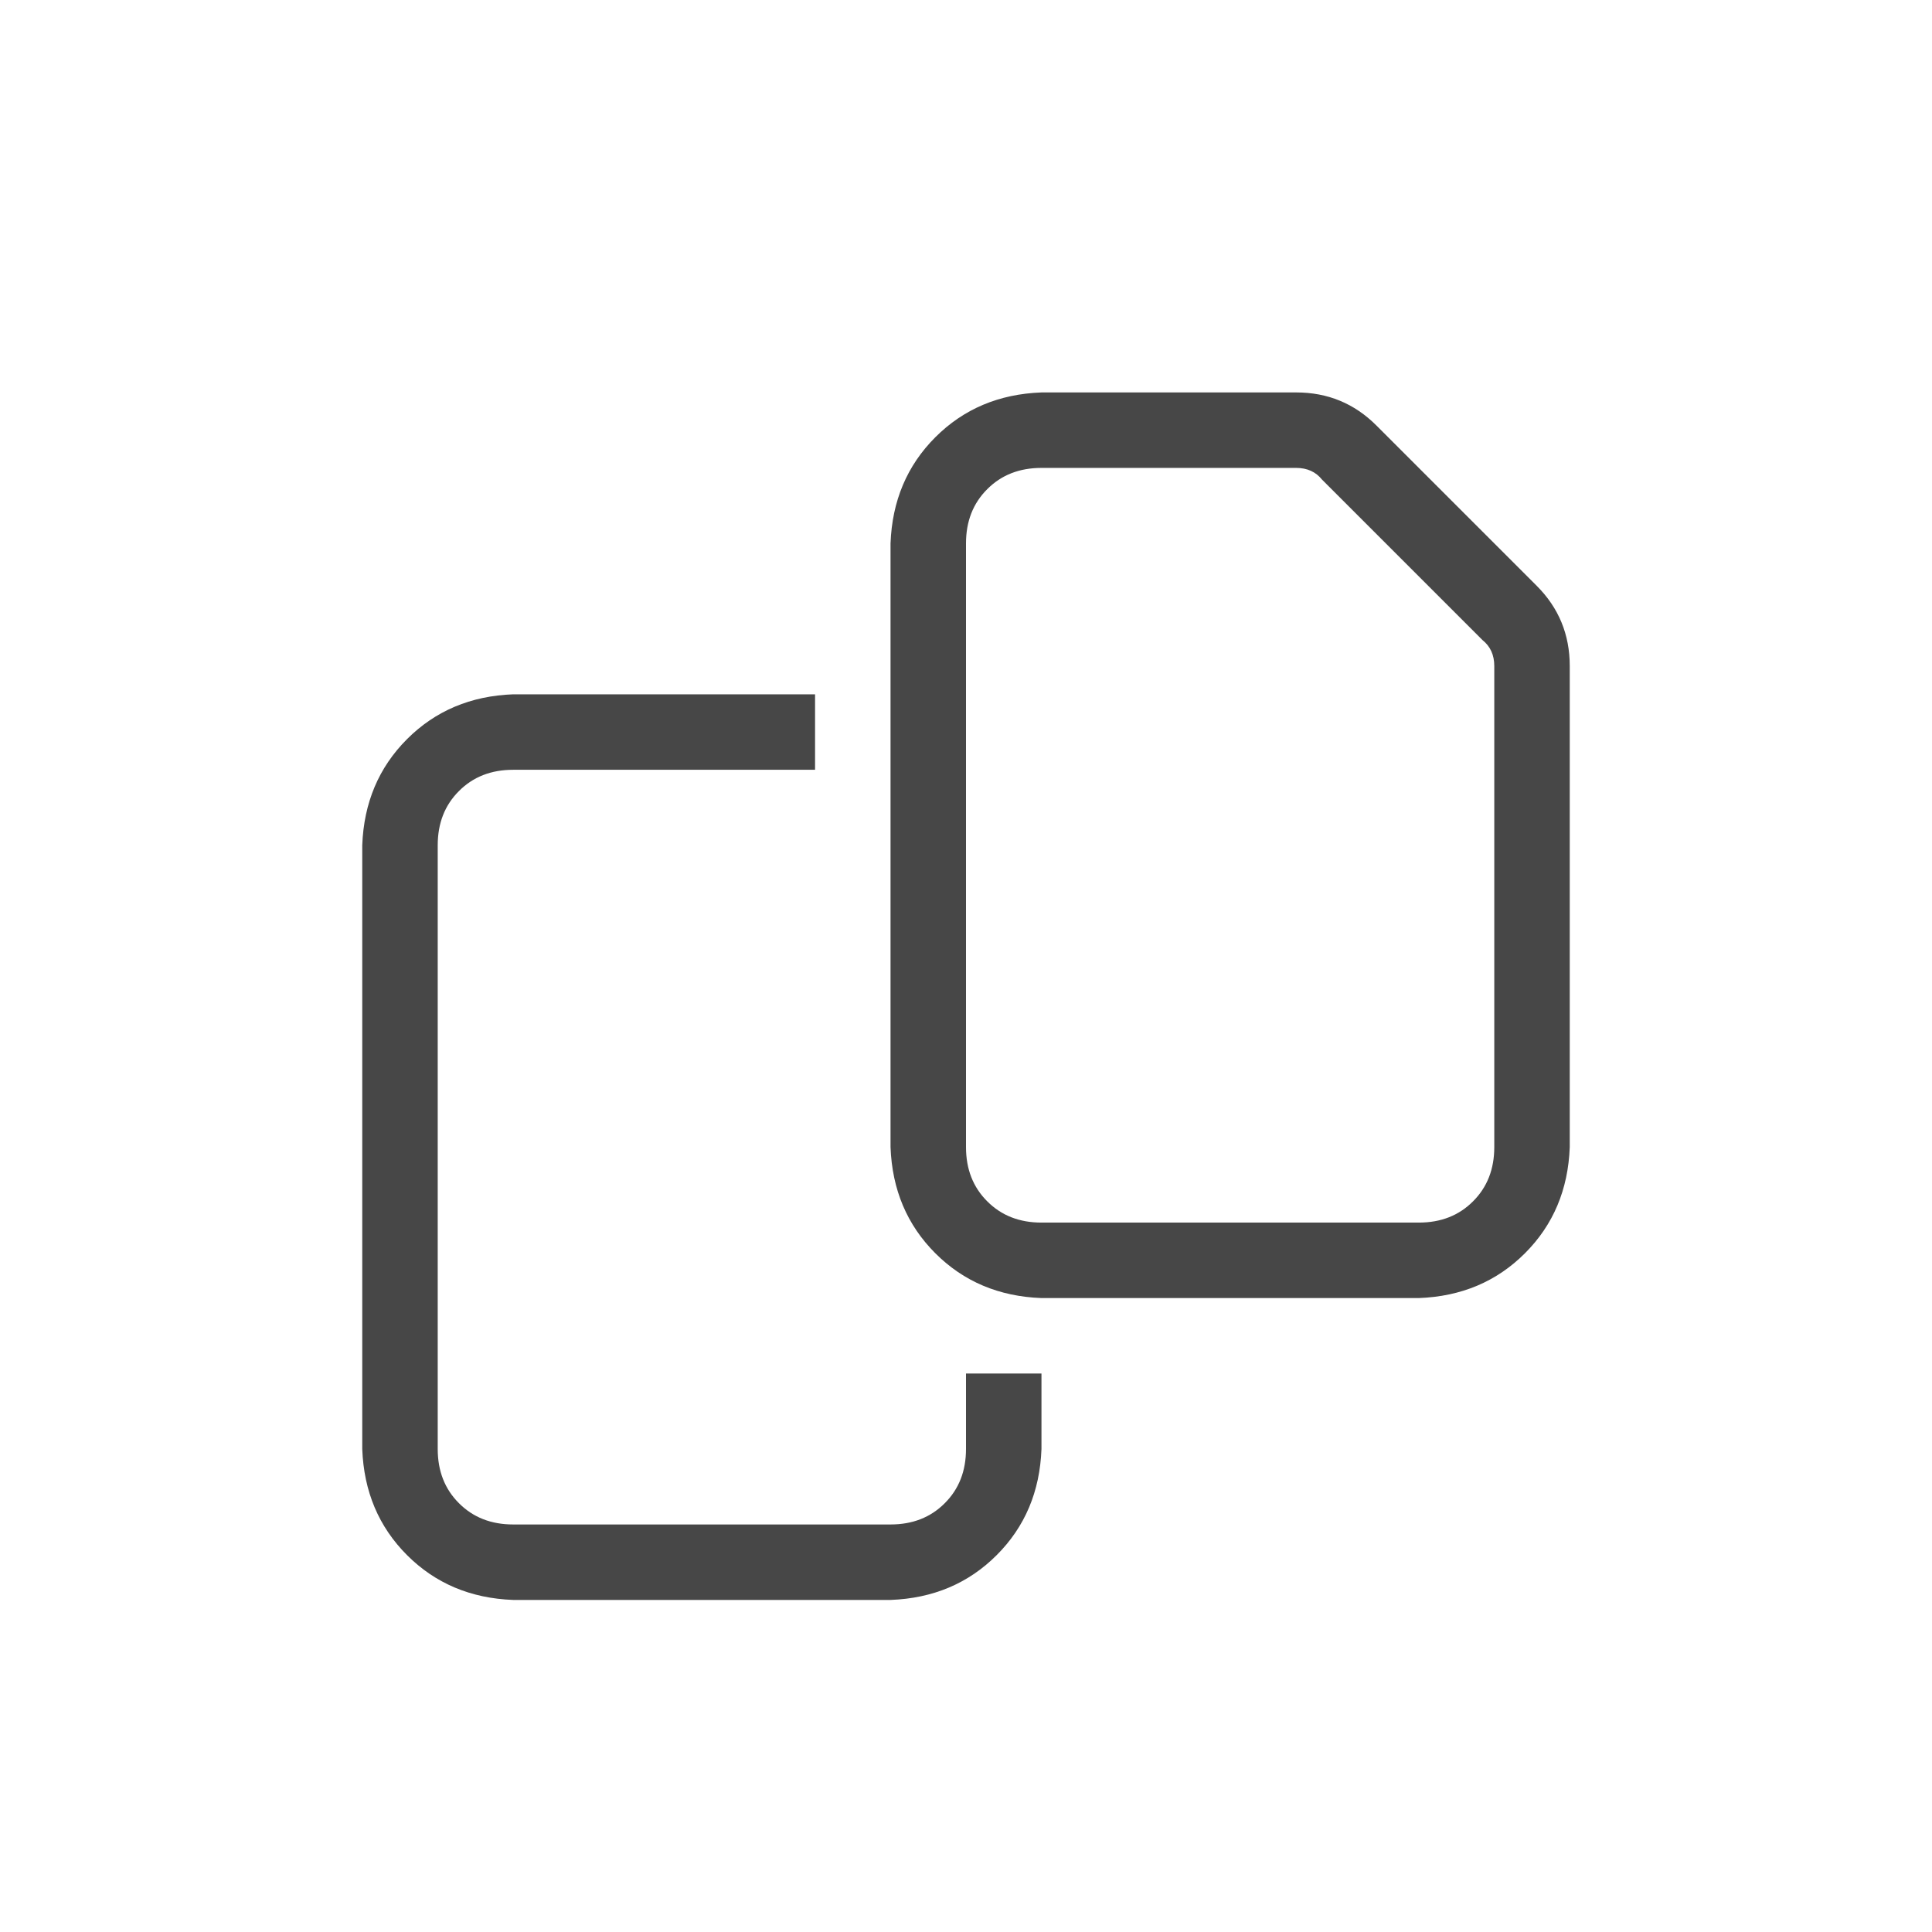
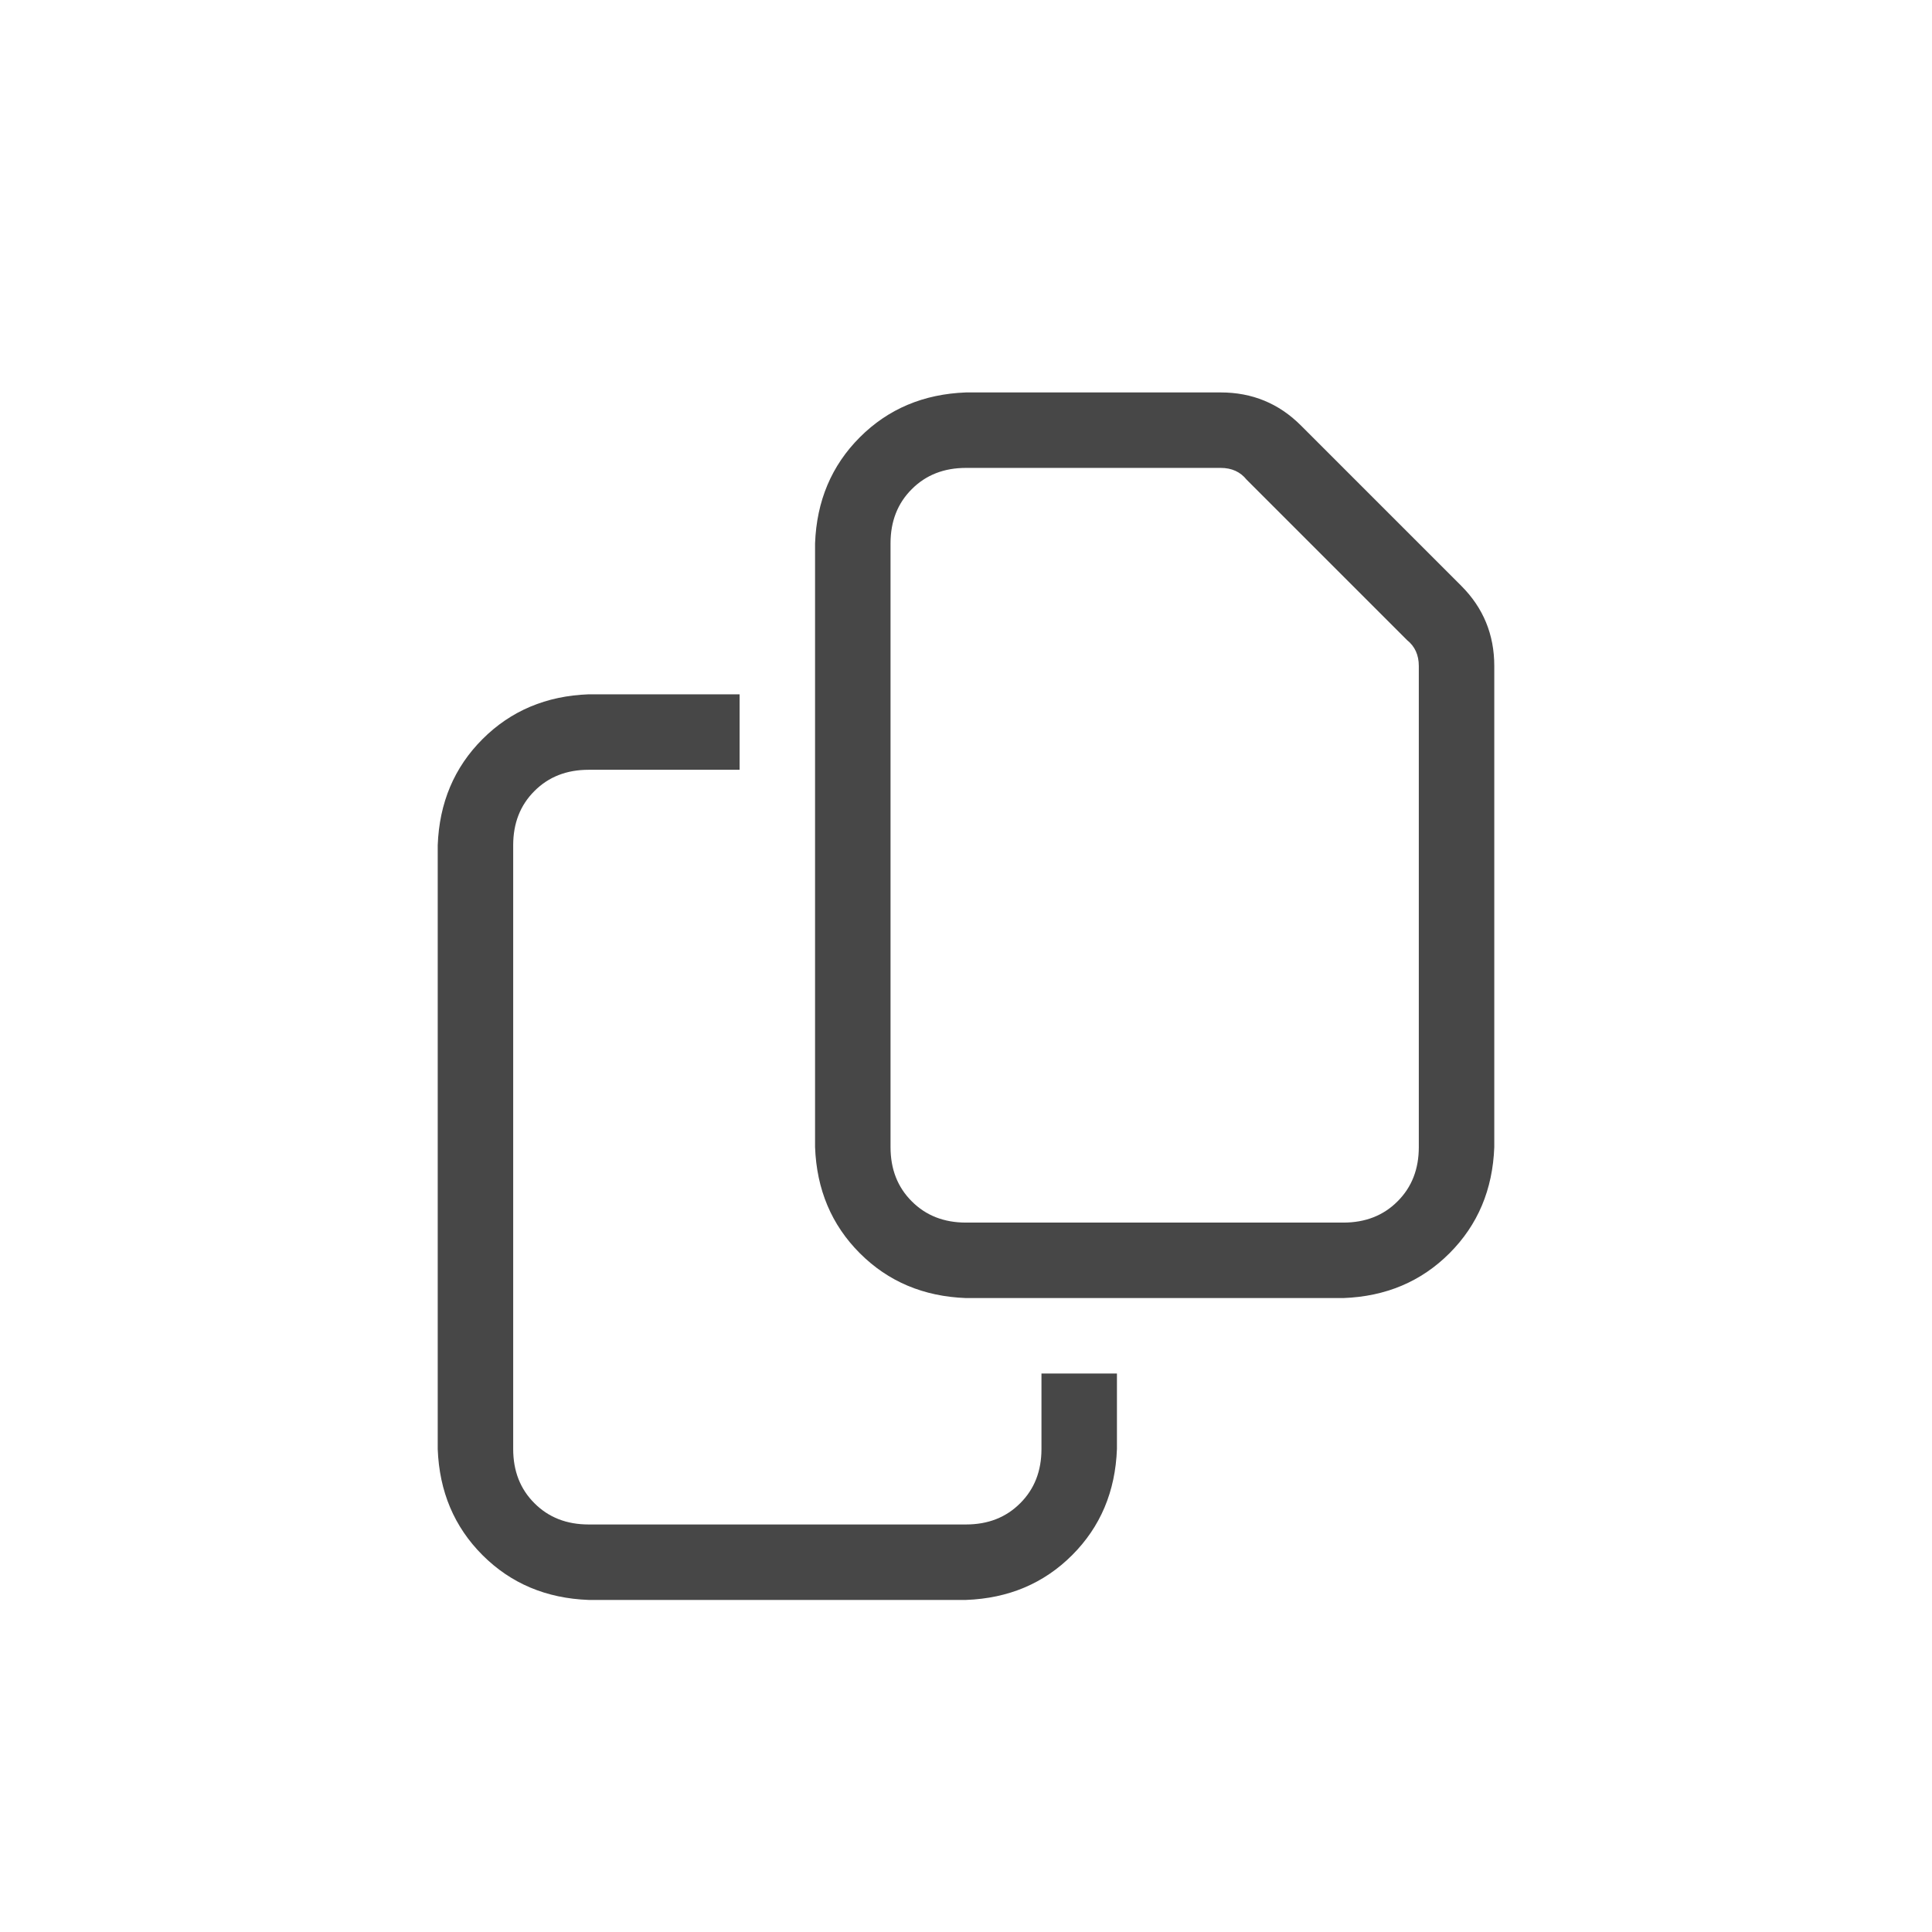
<svg xmlns="http://www.w3.org/2000/svg" width="32" height="32" viewBox="0 0 32 32" fill="none">
  <g id="standalone / md / copy-md / regular">
-     <path id="icon" d="M23.5 20.25C23.865 20.25 24.164 20.133 24.398 19.898C24.633 19.664 24.75 19.365 24.75 19V11.031C24.75 10.849 24.685 10.706 24.555 10.602L21.898 7.945C21.794 7.815 21.651 7.75 21.469 7.75H17.25C16.885 7.75 16.586 7.867 16.352 8.102C16.117 8.336 16 8.635 16 9V19C16 19.365 16.117 19.664 16.352 19.898C16.586 20.133 16.885 20.25 17.25 20.25H23.5ZM25.453 9.703C25.818 10.068 26 10.51 26 11.031V19C25.974 19.703 25.727 20.289 25.258 20.758C24.789 21.227 24.203 21.474 23.5 21.5H17.25C16.547 21.474 15.961 21.227 15.492 20.758C15.023 20.289 14.776 19.703 14.75 19V9C14.776 8.297 15.023 7.711 15.492 7.242C15.961 6.773 16.547 6.526 17.25 6.5H21.469C21.99 6.5 22.432 6.682 22.797 7.047L25.453 9.703ZM8.5 11.5H13.5V12.75H8.5C8.135 12.75 7.836 12.867 7.602 13.102C7.367 13.336 7.25 13.635 7.25 14V24C7.25 24.365 7.367 24.664 7.602 24.898C7.836 25.133 8.135 25.25 8.5 25.25H14.75C15.115 25.25 15.414 25.133 15.648 24.898C15.883 24.664 16 24.365 16 24V22.75H17.25V24C17.224 24.703 16.977 25.289 16.508 25.758C16.039 26.227 15.453 26.474 14.75 26.5H8.5C7.797 26.474 7.211 26.227 6.742 25.758C6.273 25.289 6.026 24.703 6 24V14C6.026 13.297 6.273 12.711 6.742 12.242C7.211 11.773 7.797 11.526 8.5 11.5Z" fill="black" fill-opacity="0.72" />
+     <path id="icon" d="M22.25 20.25C22.615 20.25 22.914 20.133 23.148 19.898C23.383 19.664 23.5 19.365 23.5 19V11.031C23.5 10.849 23.435 10.706 23.305 10.602L20.648 7.945C20.544 7.815 20.401 7.75 20.219 7.75H16C15.635 7.75 15.336 7.867 15.102 8.102C14.867 8.336 14.75 8.635 14.75 9V19C14.75 19.365 14.867 19.664 15.102 19.898C15.336 20.133 15.635 20.25 16 20.25H22.25ZM24.203 9.703C24.568 10.068 24.75 10.51 24.75 11.031V19C24.724 19.703 24.477 20.289 24.008 20.758C23.539 21.227 22.953 21.474 22.25 21.5H16C15.297 21.474 14.711 21.227 14.242 20.758C13.773 20.289 13.526 19.703 13.5 19V9C13.526 8.297 13.773 7.711 14.242 7.242C14.711 6.773 15.297 6.526 16 6.5H20.219C20.74 6.5 21.182 6.682 21.547 7.047L24.203 9.703ZM9.75 11.5H12.25V12.75H9.75C9.385 12.75 9.086 12.867 8.852 13.102C8.617 13.336 8.5 13.635 8.5 14V24C8.5 24.365 8.617 24.664 8.852 24.898C9.086 25.133 9.385 25.25 9.75 25.25H16C16.365 25.25 16.664 25.133 16.898 24.898C17.133 24.664 17.25 24.365 17.25 24V22.75H18.5V24C18.474 24.703 18.227 25.289 17.758 25.758C17.289 26.227 16.703 26.474 16 26.5H9.75C9.047 26.474 8.461 26.227 7.992 25.758C7.523 25.289 7.276 24.703 7.25 24V14C7.276 13.297 7.523 12.711 7.992 12.242C8.461 11.773 9.047 11.526 9.75 11.5Z" fill="black" fill-opacity="0.72" />
  </g>
</svg>
